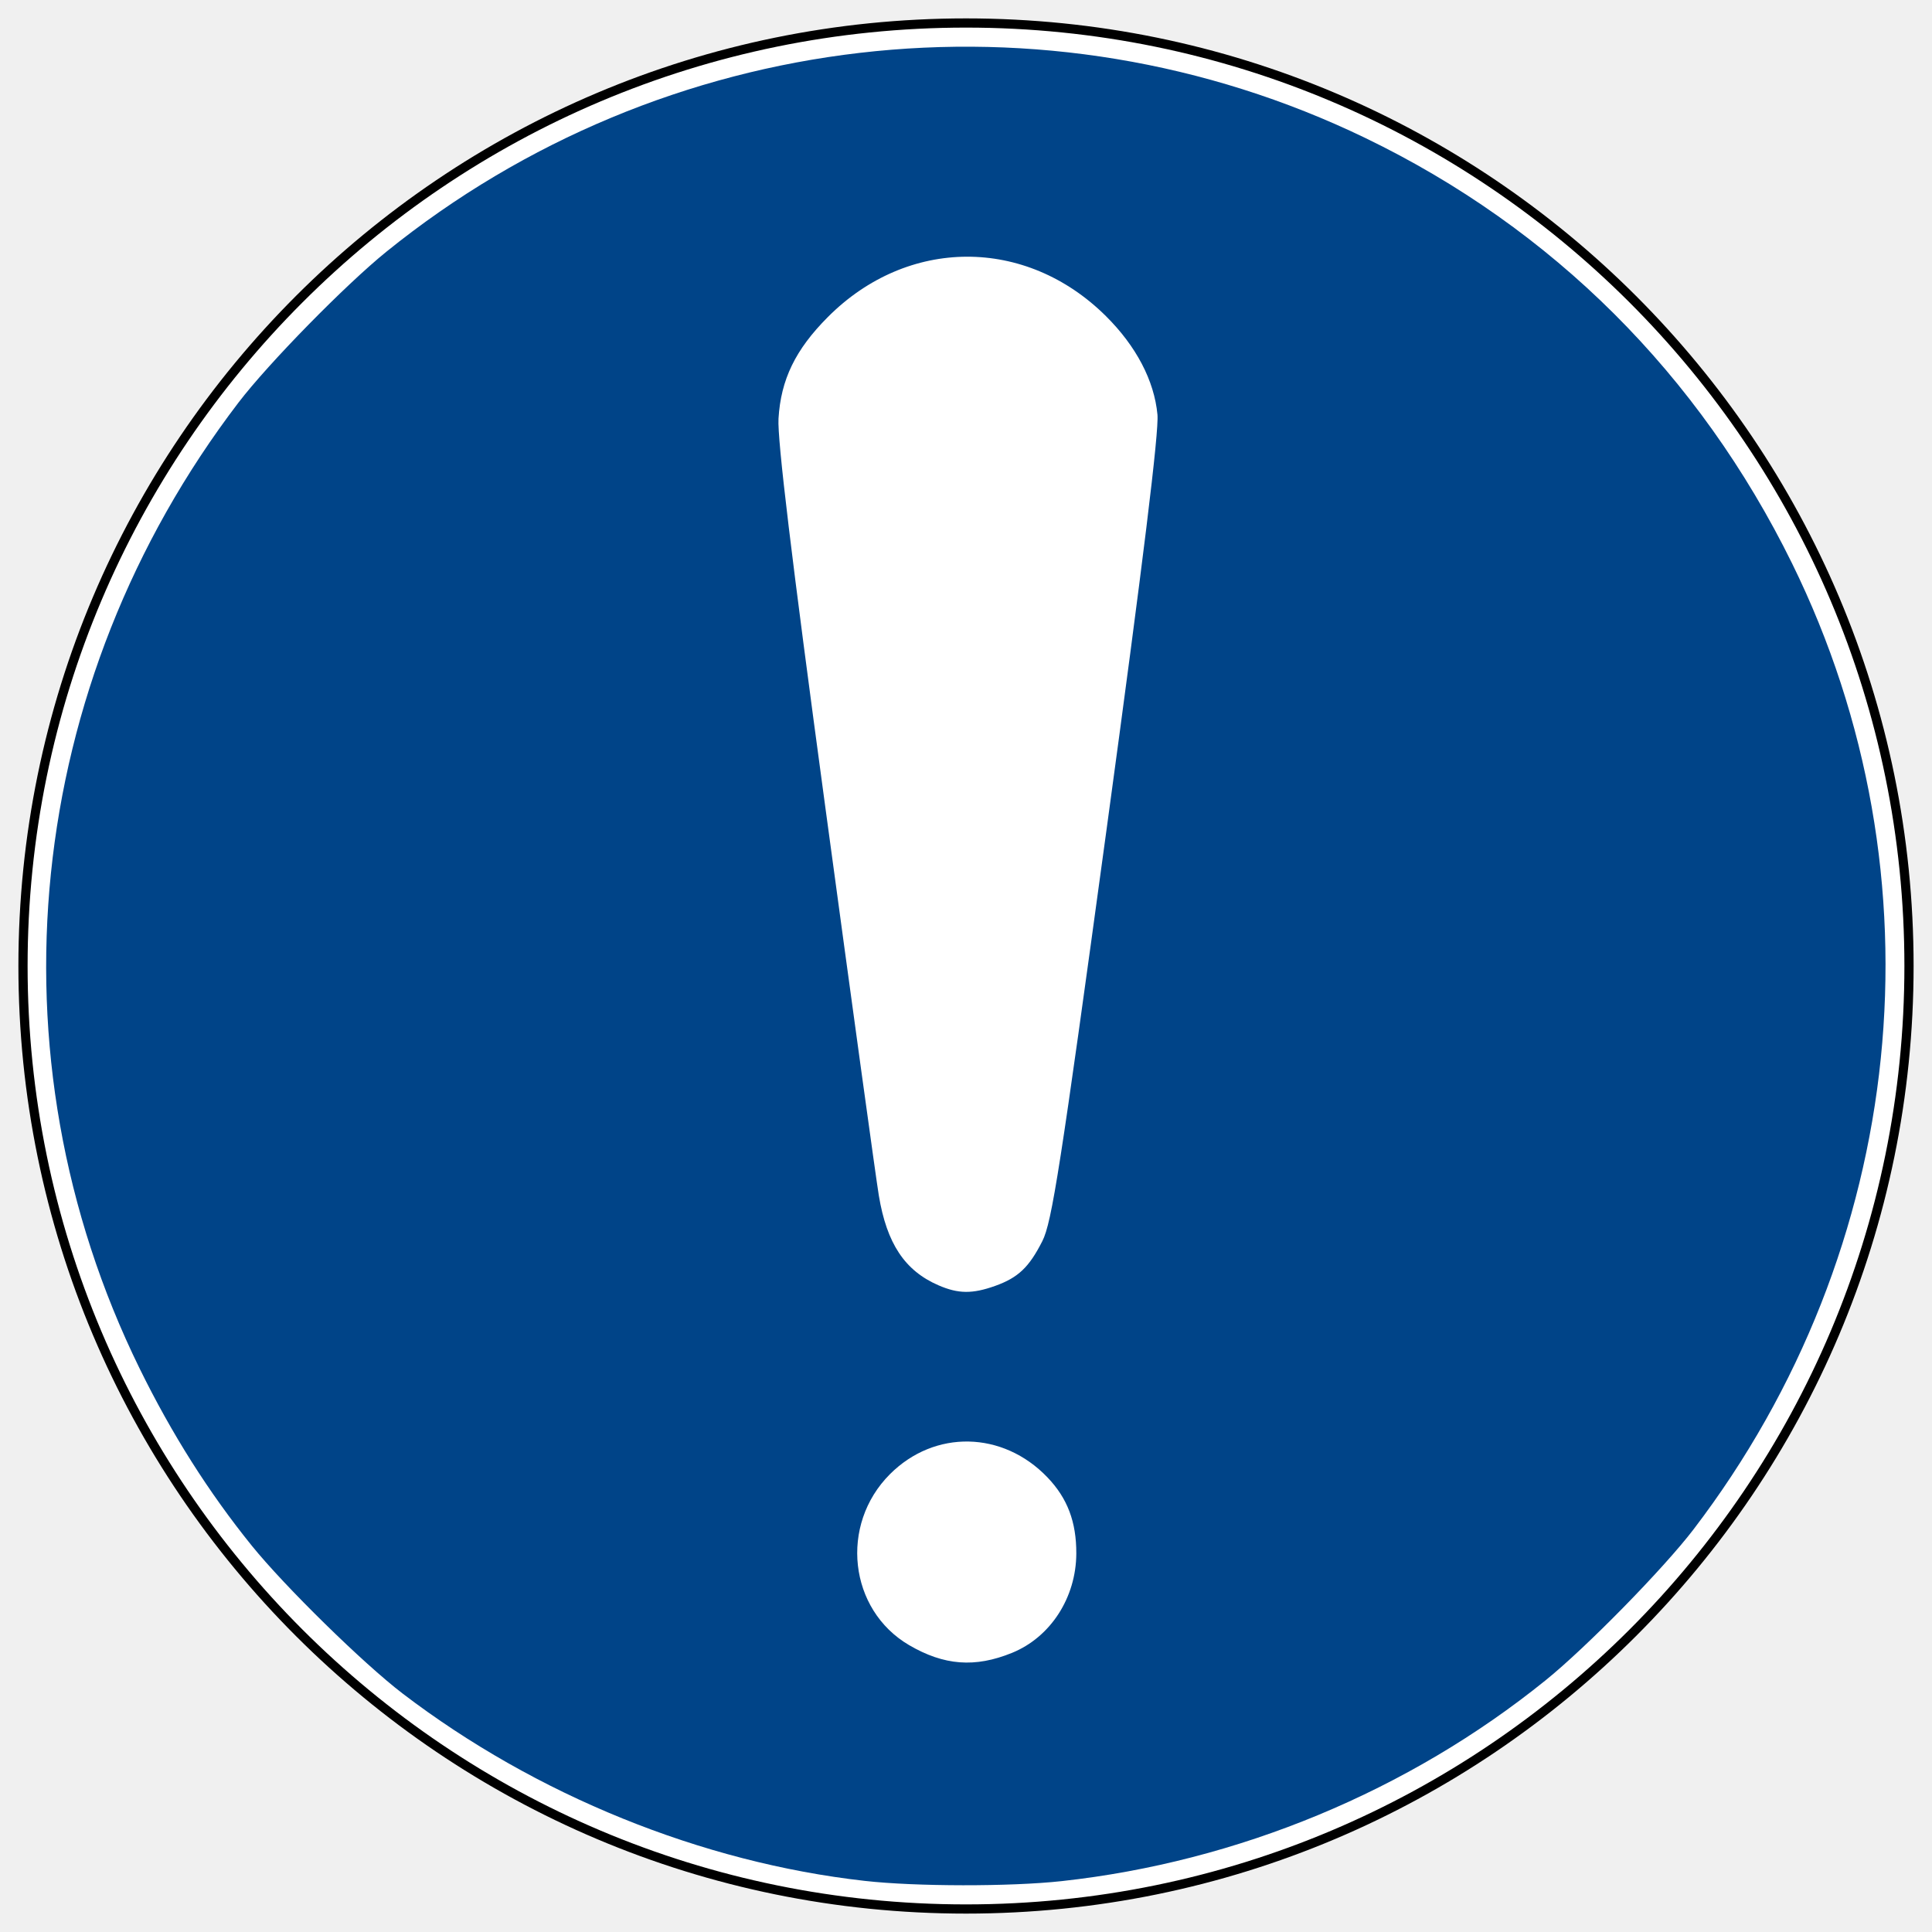
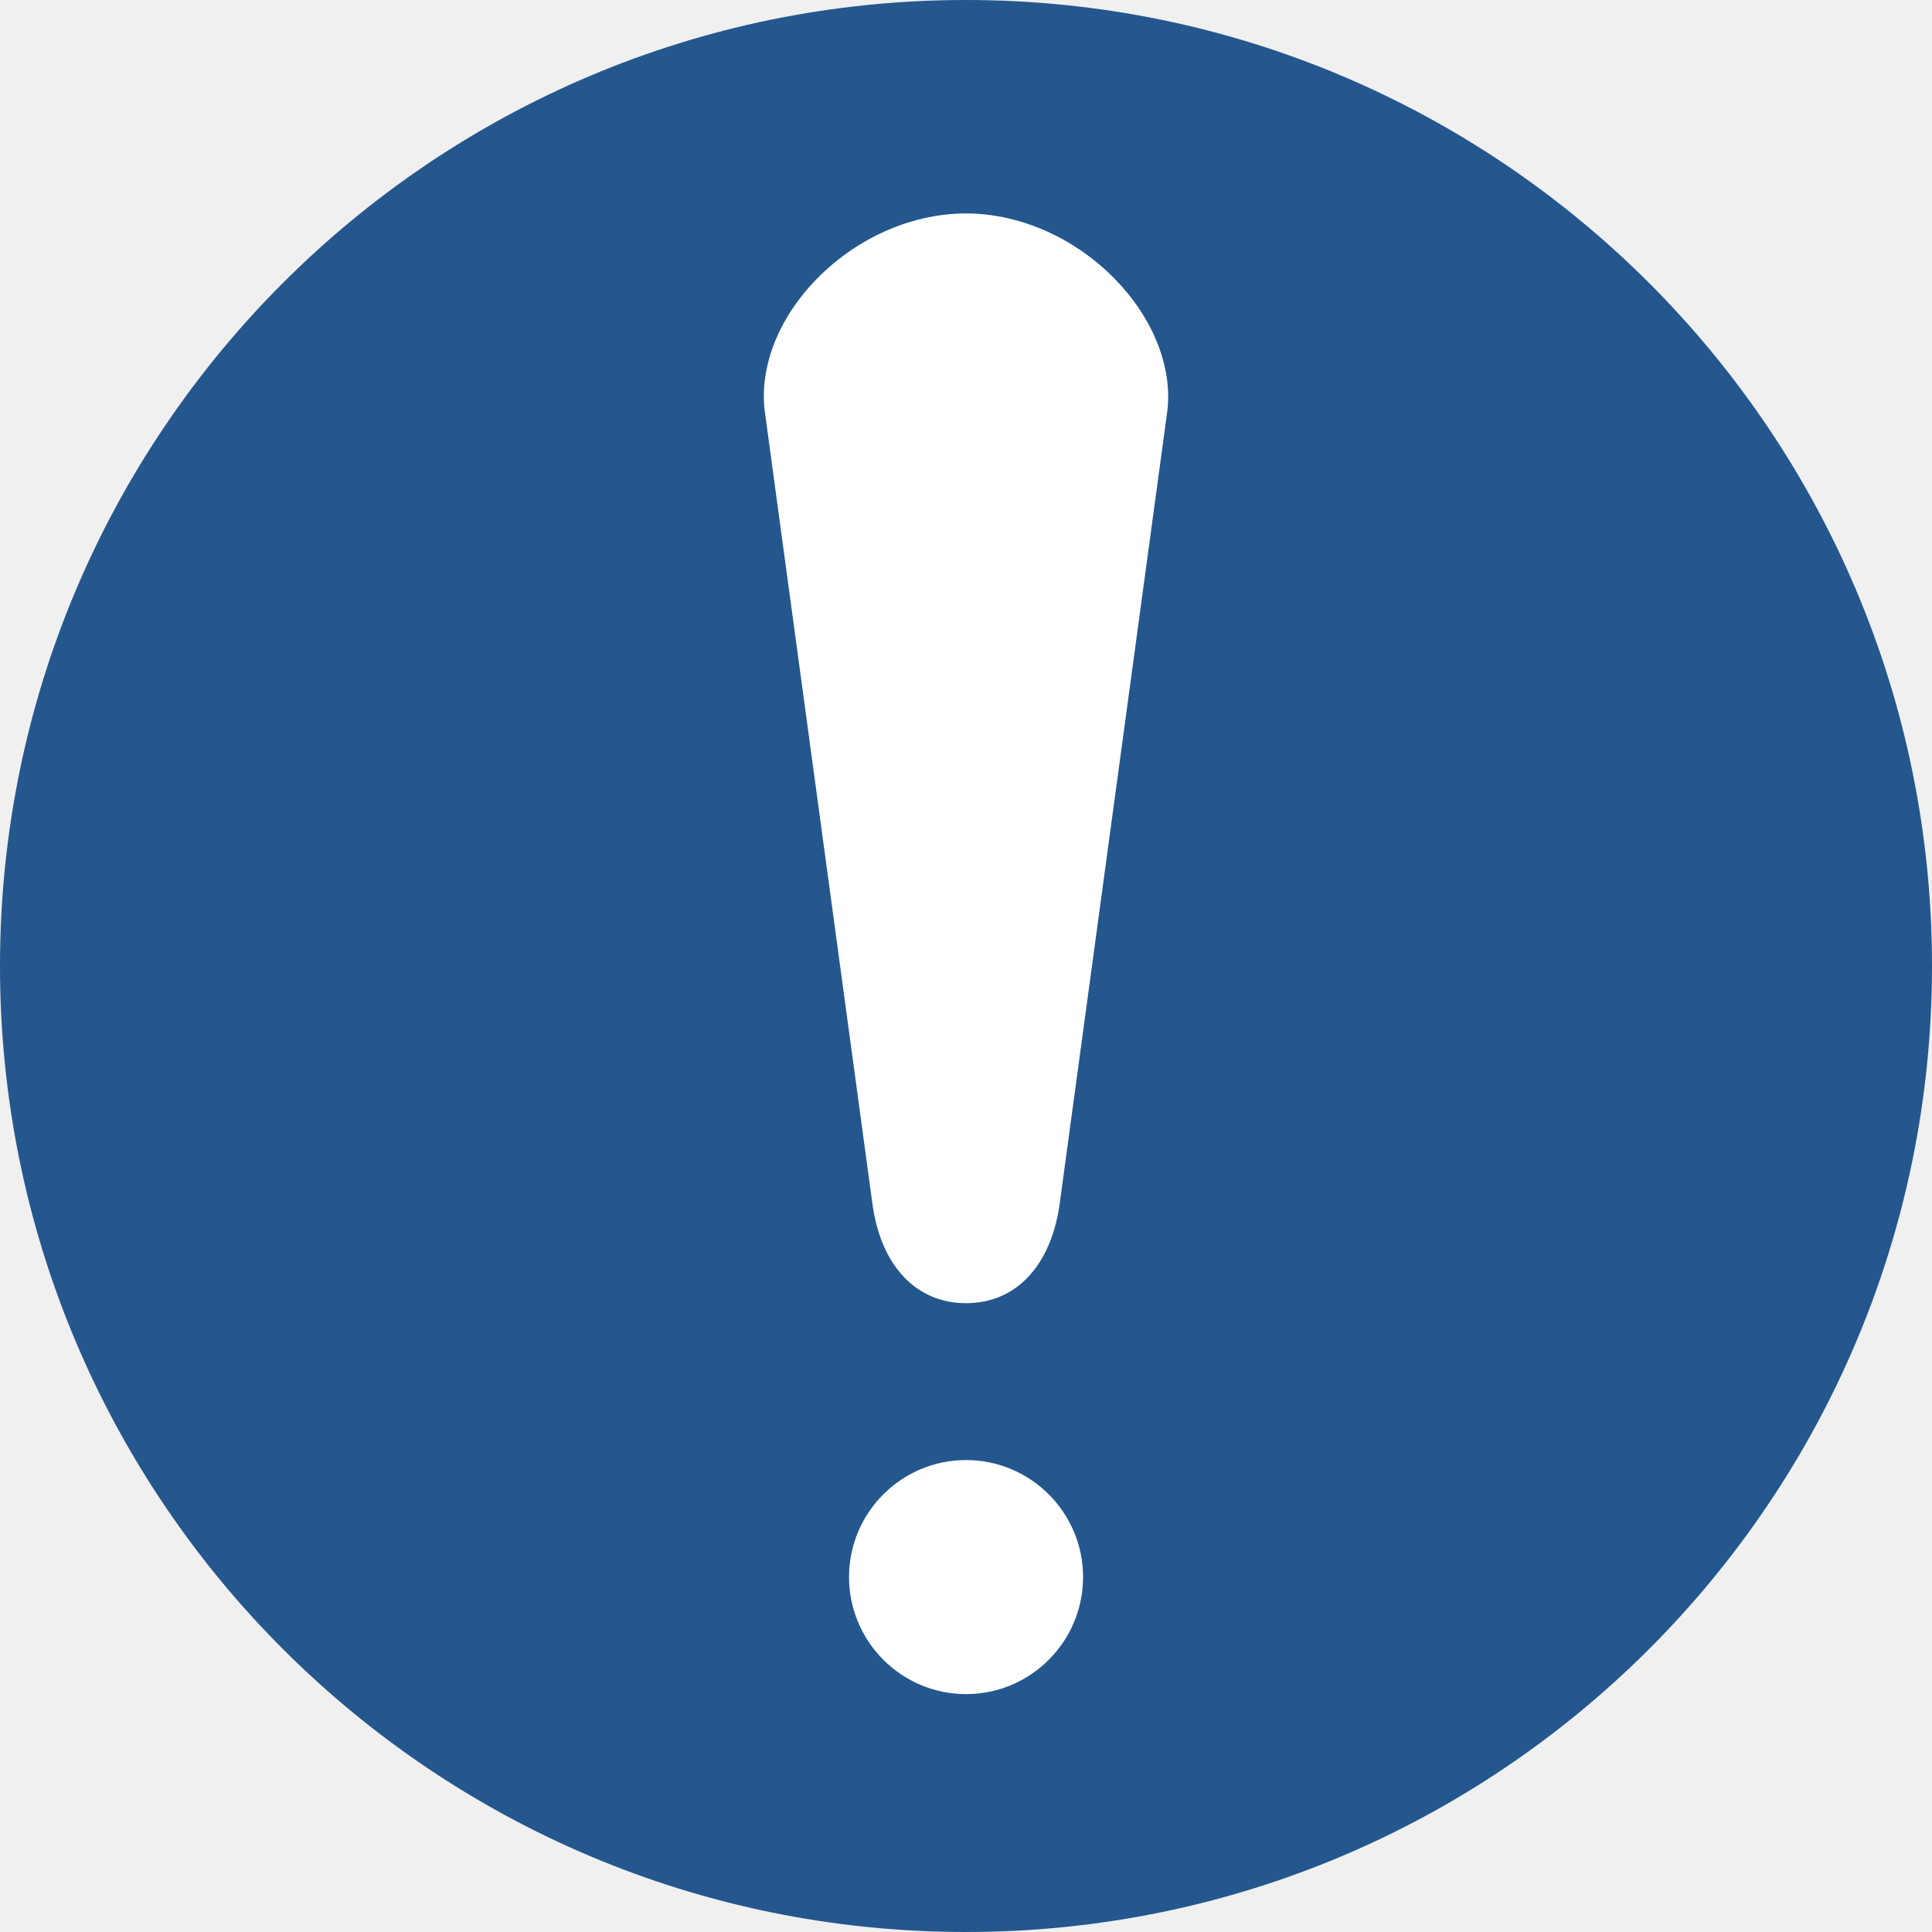
- <svg xmlns="http://www.w3.org/2000/svg" version="1.1" width="420px" height="420px" viewBox="-10 -10 420 420">
-   <defs id="def1" />
-   <circle cx="200" cy="200" r="205" style="fill :#ffffff; stroke :#000000; stroke-width :2;" />
-   <path style="fill :#004488; stroke :none;" d="M 178,398.89 C 142.55,394.9 106.46,380.26 77.5,358.14 69.014,351.66 51.872,334.85 44.721,326 35.367,314.42 27.339,301.74 20.351,287.5 -13.078,219.38 -4.805,138.59 41.857,77.5 48.336,69.018 65.145,51.875 74,44.719 134.25,-3.973 217.21,-13.615 286.79,19.988 327.54,39.669 359.39,71.419 379.59,112.5 413,180.46 404.73,261.51 358.14,322.5 351.66,330.98 334.86,348.13 326,355.28 296.23,379.34 259.08,394.75 220.79,398.94 209.66,400.16 188.99,400.13 178,398.89 z M 210,349.32 C 218.38,345.91 223.94,337.31 223.98,327.72 224,320.84 222.06,315.71 217.7,311.16 208.01,301.05 193.19,300.75 183.47,310.47 172.45,321.49 174.52,339.94 187.62,347.63 195.23,352.08 201.96,352.59 210,349.32 z M 206.32,269.55 C 211.33,267.76 213.71,265.51 216.6,259.8 218.67,255.72 220.53,243.78 230.56,170.3 238.54,111.81 241.97,83.835 241.62,80.133 240.93,72.758 237,65.253 230.41,58.712 212.98,41.421 187.29,41.513 169.96,58.93 162.91,66.004 159.75,72.514 159.24,81 158.97,85.531 162.05,111.13 169.42,165.5 175.23,208.4 180.46,246.38 181.05,249.9 182.78,260.34 186.7,266.24 194.01,269.41 198.32,271.28 201.38,271.31 206.32,269.55 z" />
+ <svg xmlns="http://www.w3.org/2000/svg" width="265" height="265">
+   <path d="M0 132.5C0 59.325 59.319 0 132.496 0 205.681 0 265 59.324 265 132.5c0 73.183-59.319 132.5-132.504 132.5C59.319 265.001 0 205.683 0 132.5" fill="#24578e" />
+   <path d="M148.558 216.313c0 8.857-7.201 16.058-16.054 16.058a16.07 16.07 0 0 1-16.047-16.058c0-8.85 7.197-16.047 16.047-16.047s16.054 7.197 16.054 16.047m5.349-176.987c4.611 5.188 6.876 11.422 6.209 17.032l-14.809 109.071c-1.266 8.337-6.046 13.32-12.804 13.32-6.75 0-11.534-4.982-12.789-13.255L104.896 56.398c-.696-5.642 1.519-11.844 6.083-17.01 5.592-6.335 13.637-10.112 21.523-10.112 7.811 0 15.812 3.759 21.404 10.051" fill="#fff" fill-rule="evenodd" />
</svg>
